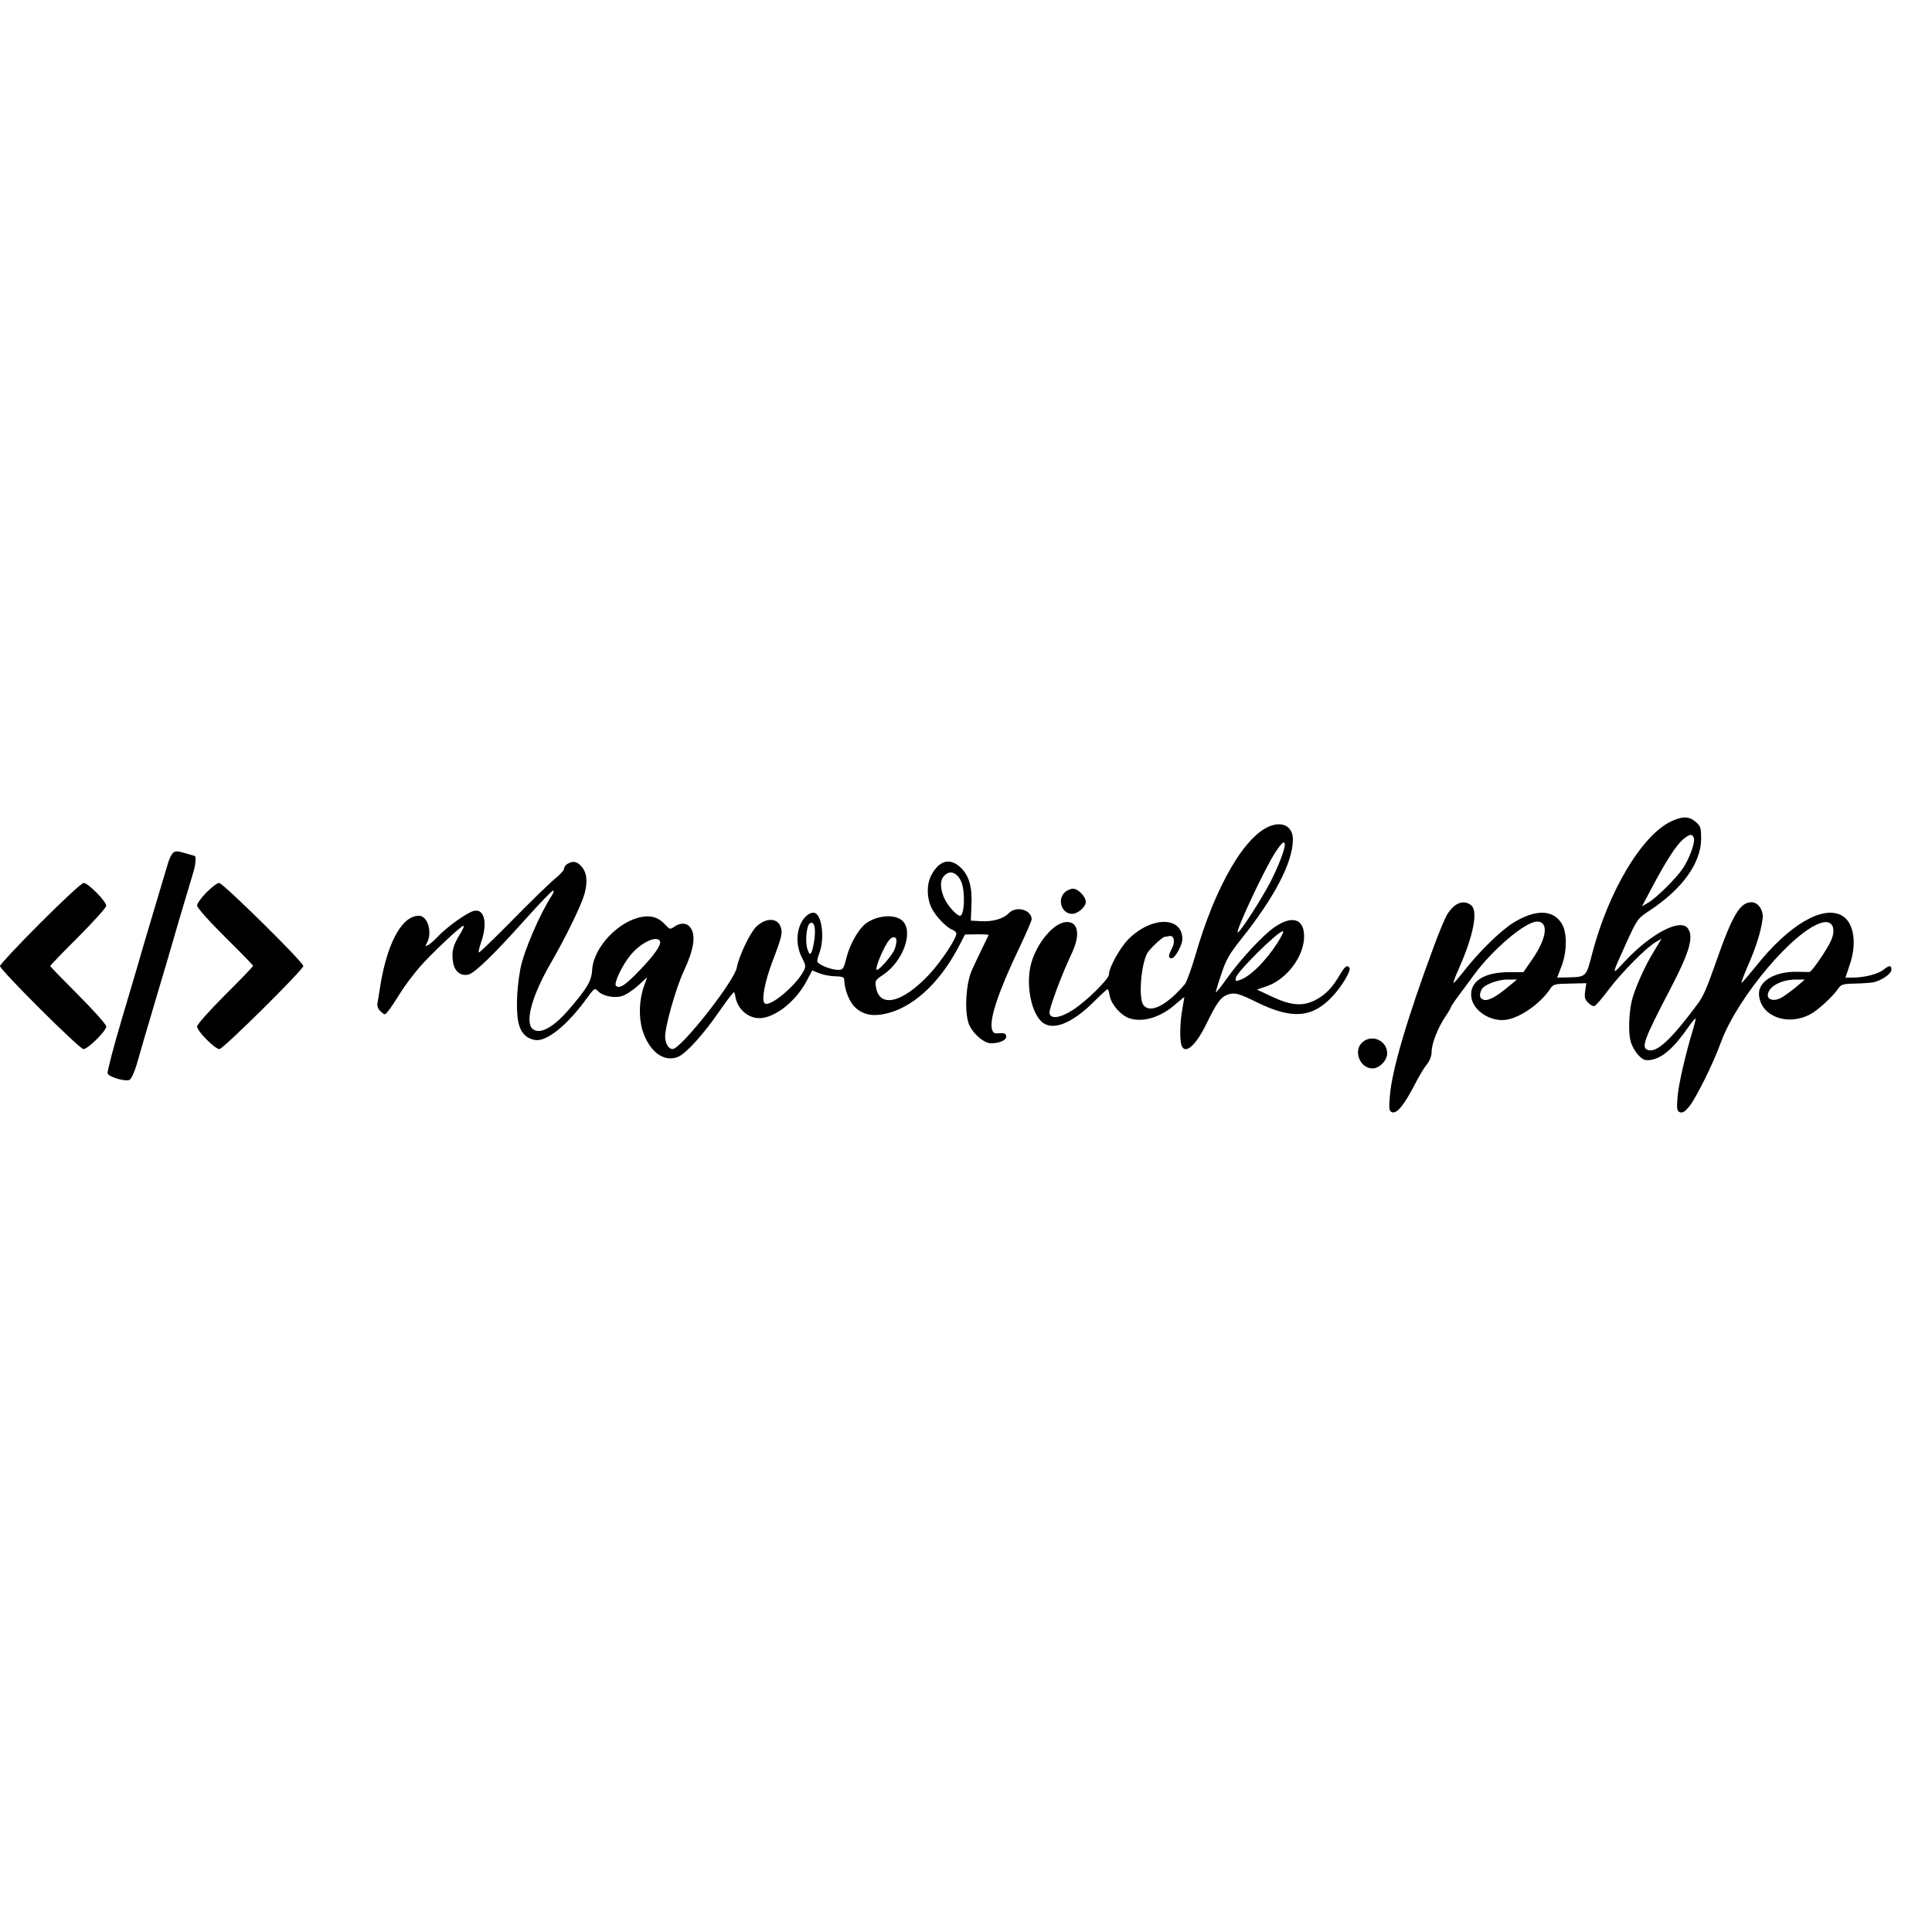
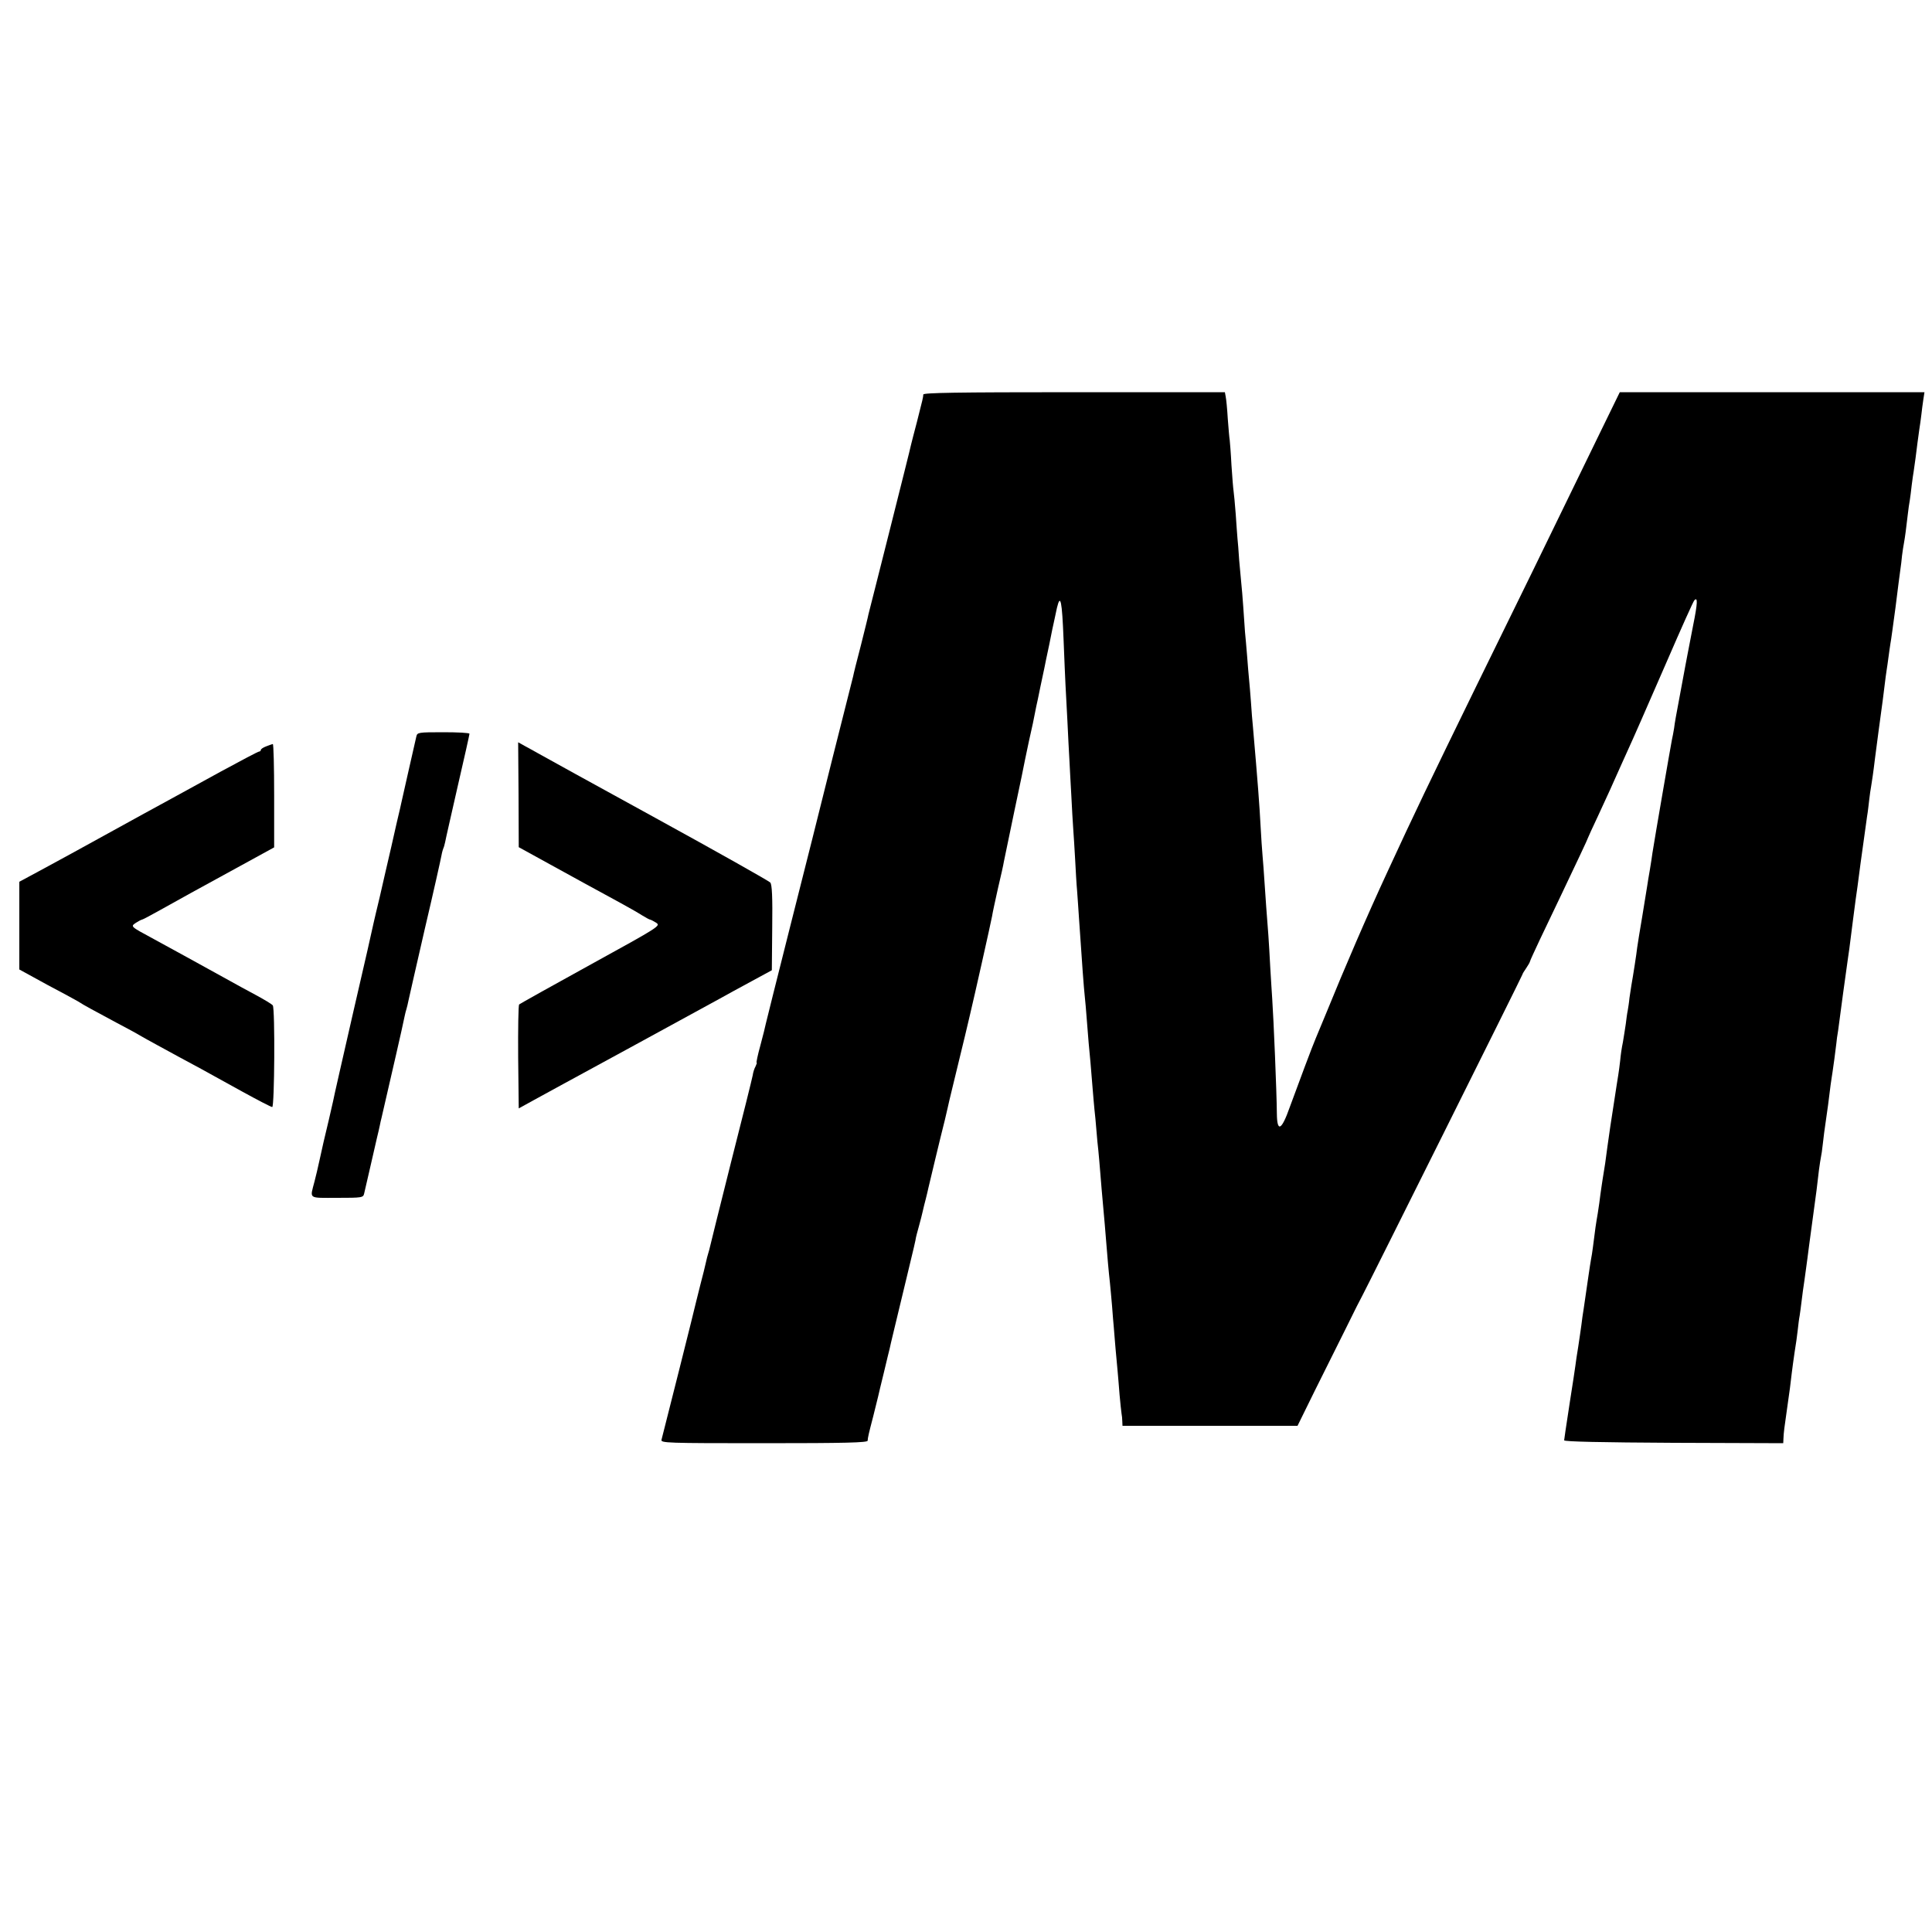
<svg xmlns="http://www.w3.org/2000/svg" version="1.0" width="1000pt" height="1000pt" viewBox="0 0 1000 1000" preserveAspectRatio="xMidYMid meet">
  <g transform="translate(0,1000) scale(0.1,-0.1)" fill="#000000" stroke="none">
-     <path d="M8653 5750 c-153 -69 -329 -364 -413 -690 -30 -117 -30 -117 -127 -119 l-53 -1 22 58 c29 74 30 173 3 219 -45 77 -139 78 -255 5 -65 -41 -175 -149 -250 -245 -29 -37 -54 -66 -56 -64 -3 2 9 33 25 69 78 175 103 304 65 333 -40 30 -86 12 -124 -49 -11 -19 -41 -90 -66 -158 -141 -379 -220 -649 -230 -780 -6 -69 -4 -78 11 -85 25 -9 63 38 117 142 22 44 52 93 65 108 14 18 23 42 23 62 0 43 32 125 71 183 16 23 29 46 29 49 0 3 17 29 38 57 21 28 58 78 82 111 97 132 266 275 326 275 61 0 51 -85 -24 -194 l-47 -68 -75 0 c-127 0 -202 -47 -195 -124 5 -66 82 -124 161 -124 75 0 193 78 250 165 13 20 23 23 100 24 l85 2 -6 -40 c-5 -32 -2 -44 15 -61 12 -12 27 -20 33 -17 7 2 39 39 72 83 66 88 195 219 244 247 l31 18 -44 -73 c-45 -73 -99 -196 -111 -253 -14 -62 -17 -162 -5 -204 6 -24 25 -57 41 -73 24 -25 34 -28 65 -24 59 10 120 64 193 170 18 26 35 46 37 44 2 -2 -4 -26 -12 -53 -39 -128 -76 -287 -81 -352 -5 -64 -3 -73 12 -80 14 -5 26 3 47 28 35 42 126 224 167 338 86 232 382 582 524 616 51 13 72 -30 45 -92 -19 -45 -100 -163 -112 -164 -6 0 -34 0 -62 1 -121 3 -209 -52 -199 -125 13 -107 147 -156 263 -96 41 21 120 94 149 137 12 18 24 22 85 23 39 1 83 4 97 7 43 11 91 44 91 65 0 24 -11 24 -42 -1 -29 -22 -95 -39 -155 -40 l-41 0 23 69 c38 112 20 219 -43 253 -99 53 -274 -50 -443 -263 -40 -49 -73 -88 -75 -86 -2 2 14 45 36 95 41 94 64 170 73 234 7 45 -22 88 -57 88 -60 0 -99 -66 -186 -315 -47 -133 -64 -172 -92 -210 -137 -185 -212 -255 -258 -240 -37 12 -22 53 118 321 97 186 120 266 88 309 -39 53 -191 -27 -326 -171 -71 -77 -71 -78 8 96 57 124 57 125 122 168 169 112 264 245 265 370 0 58 -3 66 -28 88 -34 29 -68 30 -124 4z m114 -87 c9 -22 -23 -108 -58 -160 -36 -52 -137 -152 -179 -176 l-31 -18 52 98 c72 136 125 218 160 248 36 29 47 31 56 8z m-956 -767 c-65 -55 -109 -78 -131 -71 -21 7 -25 21 -13 50 9 26 82 55 136 55 l49 0 -41 -34z m1483 -7 c-27 -22 -62 -47 -77 -55 -33 -17 -67 -10 -67 14 1 44 66 81 144 82 l48 0 -48 -41z" />
-     <path d="M6578 5726 c-134 -48 -288 -312 -392 -675 -20 -68 -44 -133 -53 -145 -94 -110 -178 -153 -214 -109 -27 32 -14 207 19 269 12 22 77 83 90 85 4 0 15 2 24 4 25 5 32 -29 14 -64 -20 -38 -20 -51 -1 -51 17 0 55 69 55 99 0 119 -160 119 -279 0 -44 -44 -101 -147 -101 -182 0 -24 -111 -134 -183 -182 -66 -44 -120 -52 -125 -19 -3 22 64 202 117 313 47 101 29 170 -41 157 -68 -13 -157 -131 -176 -236 -19 -101 7 -226 56 -275 55 -56 160 -16 283 109 31 31 59 56 62 56 3 0 8 -16 11 -35 9 -46 58 -101 103 -116 70 -23 166 7 243 78 22 19 40 33 40 31 0 -3 -5 -30 -10 -59 -12 -64 -15 -158 -5 -188 17 -53 74 -5 130 111 51 104 72 135 105 148 37 15 60 10 158 -39 181 -88 284 -80 388 31 48 50 98 134 89 148 -11 18 -23 10 -49 -34 -41 -70 -75 -105 -129 -133 -66 -33 -125 -28 -227 20 l-74 35 53 18 c103 37 191 155 191 257 0 92 -62 111 -153 48 -58 -39 -175 -165 -245 -263 -30 -43 -57 -76 -59 -75 -1 2 11 44 28 94 25 76 42 105 104 183 172 216 265 394 267 512 1 66 -47 97 -114 74z m72 -99 c0 -26 -34 -114 -76 -195 -42 -81 -148 -247 -166 -258 -23 -14 136 327 193 414 34 52 49 64 49 39z m-37 -506 c-64 -99 -145 -179 -200 -195 -18 -6 -20 -4 -16 14 9 34 218 240 243 240 6 0 -6 -26 -27 -59z" />
-     <path d="M897 5587 c-8 -7 -19 -28 -25 -47 -6 -19 -22 -73 -36 -120 -76 -253 -118 -397 -121 -410 -2 -8 -40 -136 -84 -283 -44 -148 -77 -275 -74 -283 7 -19 93 -44 114 -33 9 5 25 40 37 81 11 40 57 197 102 348 45 151 83 280 84 285 2 6 9 30 16 55 7 25 15 50 16 55 4 14 60 201 76 255 11 36 14 80 5 80 -1 0 -23 7 -49 14 -36 11 -50 12 -61 3z" />
-     <path d="M2938 5529 c-10 -5 -18 -16 -18 -24 0 -7 -15 -25 -32 -40 -44 -36 -127 -117 -277 -269 -69 -69 -128 -126 -132 -126 -4 0 1 25 12 55 34 99 16 174 -39 160 -34 -8 -136 -81 -182 -129 -19 -20 -43 -42 -53 -47 -17 -9 -17 -8 -7 11 29 55 4 140 -42 140 -91 0 -169 -150 -204 -390 -3 -19 -7 -47 -10 -61 -3 -17 2 -31 17 -45 21 -19 21 -19 41 6 11 14 38 55 61 92 23 37 67 95 97 130 59 68 208 209 228 216 7 2 -1 -17 -17 -43 -36 -57 -45 -92 -36 -146 8 -48 40 -73 80 -63 33 8 132 104 300 292 70 78 132 142 137 142 6 0 3 -11 -5 -24 -62 -94 -145 -287 -163 -378 -22 -117 -25 -243 -5 -301 14 -40 41 -64 81 -70 59 -10 165 76 263 210 43 59 45 61 61 44 24 -26 84 -39 124 -27 19 5 56 29 83 53 l49 45 -16 -44 c-26 -72 -29 -161 -9 -229 34 -111 111 -170 185 -139 41 17 132 117 215 238 38 55 72 99 74 96 3 -2 6 -12 7 -21 10 -64 64 -113 125 -113 80 1 189 87 245 194 l28 53 35 -14 c19 -8 57 -16 83 -16 39 -1 48 -5 48 -20 0 -44 25 -110 52 -137 39 -39 87 -52 152 -39 143 27 285 154 386 345 l35 67 63 1 c34 0 61 -1 59 -4 -9 -18 -82 -169 -88 -185 -29 -69 -37 -200 -17 -267 15 -50 78 -108 117 -108 46 0 83 17 79 38 -3 13 -12 16 -35 14 -27 -3 -33 1 -39 22 -13 55 36 200 148 433 32 68 58 128 58 135 -2 51 -82 71 -120 30 -27 -28 -84 -44 -145 -40 l-50 3 3 76 c5 96 -11 154 -53 196 -56 56 -115 41 -156 -40 -24 -47 -22 -120 5 -171 21 -40 74 -96 103 -107 12 -5 23 -14 23 -21 0 -27 -77 -142 -137 -208 -140 -151 -261 -181 -279 -69 -6 32 -3 37 35 62 106 70 162 227 101 282 -40 36 -135 27 -191 -17 -37 -30 -79 -104 -96 -169 -16 -64 -19 -69 -45 -69 -38 0 -108 29 -108 45 0 8 5 26 11 42 25 66 17 176 -16 203 -21 18 -61 -8 -81 -52 -24 -53 -21 -121 7 -175 20 -39 21 -46 8 -70 -40 -75 -171 -185 -200 -167 -19 12 -3 105 38 214 51 134 55 153 43 184 -17 47 -79 46 -127 -2 -32 -32 -90 -155 -99 -209 -11 -69 -290 -424 -333 -423 -19 1 -34 22 -38 57 -5 46 53 254 97 348 51 110 63 183 34 223 -18 26 -50 28 -83 6 -22 -16 -24 -15 -48 10 -33 36 -67 48 -116 41 -123 -19 -255 -157 -262 -275 -3 -57 -26 -96 -122 -207 -81 -94 -153 -131 -188 -97 -38 38 0 174 97 341 76 132 155 293 173 355 18 65 13 113 -17 145 -23 25 -43 28 -70 12z m2038 -94 c21 -52 16 -175 -7 -175 -18 0 -67 56 -83 94 -19 46 -21 86 -3 108 29 38 71 25 93 -27z m-760 -293 c-4 -30 -11 -62 -16 -71 -7 -13 -11 -11 -20 14 -14 36 -6 125 12 136 21 13 31 -20 24 -79z m424 -11 c0 -11 -4 -31 -10 -45 -10 -28 -77 -106 -91 -106 -15 0 36 124 65 156 17 20 36 17 36 -5z m-1225 -1 c11 -17 -25 -70 -102 -150 -76 -80 -107 -100 -125 -82 -11 11 27 96 69 150 50 67 139 113 158 82z" />
-     <path d="M208 5222 c-115 -115 -208 -215 -208 -222 0 -20 411 -430 432 -430 23 0 118 94 118 117 0 10 -64 82 -145 163 -80 80 -145 147 -145 150 0 3 65 71 145 150 79 80 145 152 145 162 0 22 -94 118 -117 118 -10 0 -106 -89 -225 -208z" />
-     <path d="M1068 5380 c-27 -27 -48 -57 -48 -67 0 -11 61 -80 145 -163 80 -79 145 -146 145 -149 0 -4 -65 -71 -145 -151 -83 -83 -145 -153 -145 -163 0 -24 92 -117 116 -117 19 0 434 411 434 430 0 20 -416 430 -436 430 -11 -1 -40 -23 -66 -50z" />
-     <path d="M5510 5380 c-39 -39 -14 -110 39 -110 30 0 71 36 71 62 0 27 -40 68 -66 68 -13 0 -33 -9 -44 -20z" />
-     <path d="M7055 4608 c-53 -41 -19 -138 49 -138 36 0 76 41 76 78 0 64 -75 100 -125 60z" />
+     <path d="M4779 7958 c-1 -16 -2 -20 -33 -142 -15 -55 -28 -109 -31 -120 -2 -12 -52 -210 -110 -441 -58 -231 -108 -427 -110 -435 -1 -8 -19 -80 -39 -160 -21 -80 -39 -152 -40 -160 -2 -8 -50 -197 -106 -420 -56 -223 -103 -412 -105 -420 -2 -8 -56 -222 -120 -475 -64 -253 -118 -470 -121 -483 -2 -12 -15 -63 -28 -112 -14 -50 -22 -90 -20 -90 3 0 0 -8 -5 -19 -6 -10 -13 -31 -15 -47 -3 -16 -53 -218 -112 -449 -58 -231 -107 -428 -109 -438 -2 -10 -7 -27 -10 -37 -3 -10 -8 -28 -10 -39 -10 -42 -13 -57 -30 -121 -9 -36 -18 -72 -20 -80 -4 -21 -175 -701 -181 -722 -5 -17 25 -18 530 -18 422 0 536 3 537 13 1 17 4 31 29 127 12 47 23 92 25 101 2 9 15 65 30 125 14 60 28 116 30 124 3 17 27 114 86 360 38 157 49 204 50 215 0 2 7 28 15 57 8 29 17 64 20 78 3 14 10 43 16 65 5 22 12 47 13 55 5 21 61 257 86 355 10 44 21 89 23 100 3 11 23 97 46 190 23 94 50 206 60 250 23 96 108 475 115 513 2 15 16 79 30 142 15 63 29 126 31 140 3 14 28 133 55 265 28 132 53 251 55 265 3 13 12 56 20 95 9 38 17 79 20 90 2 11 6 31 9 45 3 14 7 34 9 45 3 11 12 56 21 100 9 44 19 89 21 99 2 11 13 65 25 120 11 56 22 110 25 121 2 11 9 42 15 70 18 74 26 36 34 -165 4 -96 8 -202 10 -235 2 -33 6 -118 10 -189 3 -70 8 -158 10 -195 2 -36 6 -120 10 -186 3 -66 8 -145 10 -175 2 -30 7 -102 10 -160 3 -58 7 -130 10 -160 2 -30 7 -95 10 -145 16 -239 25 -360 30 -405 2 -19 7 -71 10 -115 8 -105 12 -150 19 -221 3 -32 8 -93 11 -133 3 -41 8 -93 10 -115 3 -23 7 -70 10 -106 3 -36 7 -83 10 -105 2 -22 7 -74 10 -115 3 -41 10 -120 15 -175 5 -55 12 -134 15 -175 7 -88 13 -158 20 -220 3 -25 7 -79 11 -120 3 -41 7 -91 9 -110 1 -19 6 -69 9 -110 4 -41 9 -95 11 -120 2 -25 7 -79 10 -121 4 -41 8 -84 10 -95 2 -10 4 -29 4 -41 l1 -23 453 0 453 0 90 183 c50 100 123 247 163 327 39 80 76 153 82 163 24 44 829 1658 829 1663 0 3 9 18 19 32 10 15 19 30 20 35 0 4 24 55 52 115 28 59 76 159 106 222 80 168 143 301 143 305 0 1 23 52 51 111 28 60 57 123 64 139 8 17 24 55 38 85 13 30 34 75 45 100 50 110 82 184 209 475 74 171 138 314 143 318 18 19 17 -14 -6 -128 -13 -66 -26 -133 -29 -150 -3 -16 -17 -88 -30 -160 -35 -187 -35 -187 -40 -225 -3 -19 -8 -45 -11 -58 -7 -35 -90 -515 -101 -587 -2 -16 -8 -55 -13 -85 -5 -30 -12 -68 -14 -85 -3 -16 -14 -88 -26 -160 -12 -71 -24 -143 -26 -160 -3 -29 -21 -145 -30 -195 -2 -14 -7 -44 -10 -66 -2 -23 -7 -53 -9 -65 -3 -13 -7 -44 -10 -69 -4 -25 -10 -67 -15 -95 -6 -27 -12 -70 -14 -95 -3 -25 -7 -58 -10 -75 -3 -16 -12 -77 -21 -135 -9 -58 -18 -116 -20 -130 -2 -14 -9 -61 -15 -105 -10 -76 -13 -100 -25 -170 -3 -16 -7 -50 -11 -75 -3 -25 -9 -70 -14 -100 -9 -52 -14 -84 -25 -175 -3 -22 -7 -51 -10 -64 -4 -20 -22 -146 -30 -201 -1 -8 -5 -33 -8 -55 -4 -22 -9 -60 -12 -85 -3 -25 -11 -74 -16 -110 -6 -36 -13 -81 -15 -100 -6 -44 -9 -60 -29 -190 -9 -58 -19 -123 -22 -145 -3 -22 -6 -44 -7 -50 0 -7 195 -11 567 -13 l567 -2 1 22 c1 32 5 61 19 158 14 99 17 119 24 182 3 26 10 76 15 110 6 35 13 86 16 113 3 28 7 61 10 75 2 14 7 48 10 75 3 28 10 77 15 110 5 33 11 83 15 110 7 54 7 56 30 225 16 117 20 146 30 235 4 28 8 57 10 65 2 8 7 40 10 70 3 30 10 82 15 115 9 60 15 106 25 188 3 23 8 53 10 67 4 26 15 106 20 150 1 14 5 43 9 65 3 22 15 110 26 195 12 85 23 166 25 180 4 26 7 45 25 190 6 47 13 99 15 115 3 17 14 100 25 185 12 85 23 166 25 180 2 14 6 43 9 65 4 22 8 60 11 85 3 25 7 56 10 70 4 25 11 69 20 145 5 40 32 244 40 300 2 17 7 53 10 80 3 28 8 61 10 75 2 14 7 45 10 70 3 25 8 56 10 70 3 14 14 97 26 185 11 88 22 176 25 195 3 19 7 53 9 75 3 22 7 51 10 65 5 27 12 79 20 150 3 25 7 56 10 70 2 14 7 49 10 79 4 30 8 61 10 70 1 9 6 41 10 71 8 67 12 93 19 145 4 22 8 57 11 79 2 21 7 56 10 77 l6 39 -788 0 -789 0 -101 -207 c-284 -585 -446 -916 -641 -1313 -239 -489 -324 -666 -459 -959 -105 -226 -224 -502 -319 -736 -25 -60 -49 -119 -54 -130 -13 -29 -94 -245 -134 -355 -43 -122 -66 -133 -67 -33 -1 114 -17 491 -24 593 -2 25 -6 97 -10 160 -3 63 -8 140 -10 170 -8 104 -15 195 -20 275 -3 44 -7 105 -10 135 -3 30 -7 98 -10 150 -6 113 -14 221 -40 520 -3 25 -7 81 -10 125 -3 44 -8 98 -10 120 -2 22 -7 76 -10 120 -4 44 -8 100 -11 125 -2 25 -6 83 -9 130 -3 47 -8 101 -10 120 -2 20 -7 74 -11 120 -3 47 -7 99 -9 115 -1 17 -6 73 -9 125 -4 52 -9 105 -11 118 -2 12 -7 73 -11 135 -3 61 -8 120 -9 129 -2 9 -6 59 -10 110 -3 51 -8 103 -11 116 l-4 22 -780 0 c-617 0 -780 -3 -781 -12z" />
+     <path d="M2155 6188 c-10 -44 -74 -325 -79 -349 -3 -13 -7 -33 -10 -44 -3 -11 -21 -90 -40 -175 -20 -85 -47 -204 -61 -265 -15 -60 -28 -119 -31 -131 -2 -12 -49 -219 -105 -460 -55 -241 -103 -450 -105 -464 -4 -20 -37 -161 -49 -210 -2 -8 -11 -49 -20 -90 -9 -41 -21 -93 -27 -115 -24 -93 -36 -85 117 -85 131 0 135 1 140 23 6 27 52 224 66 287 6 25 13 54 15 65 2 11 6 29 9 40 55 239 105 454 120 528 2 10 6 26 9 35 3 9 7 28 10 42 3 14 41 182 85 373 45 191 83 362 86 379 3 17 8 34 10 38 2 3 6 17 9 31 2 13 32 143 65 289 34 146 61 268 61 272 0 5 -61 8 -135 8 -131 0 -135 -1 -140 -22z" />
+     <path d="M2684 5887 l1 -272 160 -88 c160 -88 209 -115 360 -197 44 -24 97 -54 117 -67 21 -13 40 -23 43 -23 3 0 17 -7 31 -16 24 -16 22 -18 -338 -216 -200 -110 -366 -203 -371 -207 -4 -4 -6 -127 -5 -273 l3 -265 80 44 c44 24 111 61 150 82 67 36 670 365 805 439 36 20 112 62 170 93 l105 57 2 220 c2 159 -1 223 -10 234 -7 8 -273 158 -592 333 -319 175 -595 327 -612 337 -18 10 -48 27 -67 37 l-34 19 2 -271z" />
+     <path d="M1378 6137 c-16 -6 -28 -14 -28 -19 0 -4 -4 -8 -9 -8 -5 0 -94 -47 -197 -103 -104 -57 -220 -121 -259 -142 -115 -63 -162 -88 -350 -192 -99 -55 -237 -130 -307 -168 l-128 -69 0 -227 0 -227 73 -40 c39 -22 108 -59 152 -82 44 -24 85 -46 90 -50 11 -8 71 -41 200 -110 44 -23 94 -50 110 -60 17 -10 57 -32 90 -50 33 -18 83 -45 110 -60 28 -15 79 -43 115 -62 36 -20 131 -72 212 -117 80 -44 151 -81 157 -81 12 0 15 508 3 526 -4 6 -45 31 -92 56 -47 25 -105 57 -130 71 -139 77 -325 179 -395 217 -122 66 -120 64 -91 84 14 9 28 16 31 16 3 0 45 22 93 49 48 27 121 67 162 90 41 22 155 85 252 138 l177 97 0 268 c0 147 -3 268 -7 267 -4 -1 -19 -6 -34 -12z" />
  </g>
</svg>
